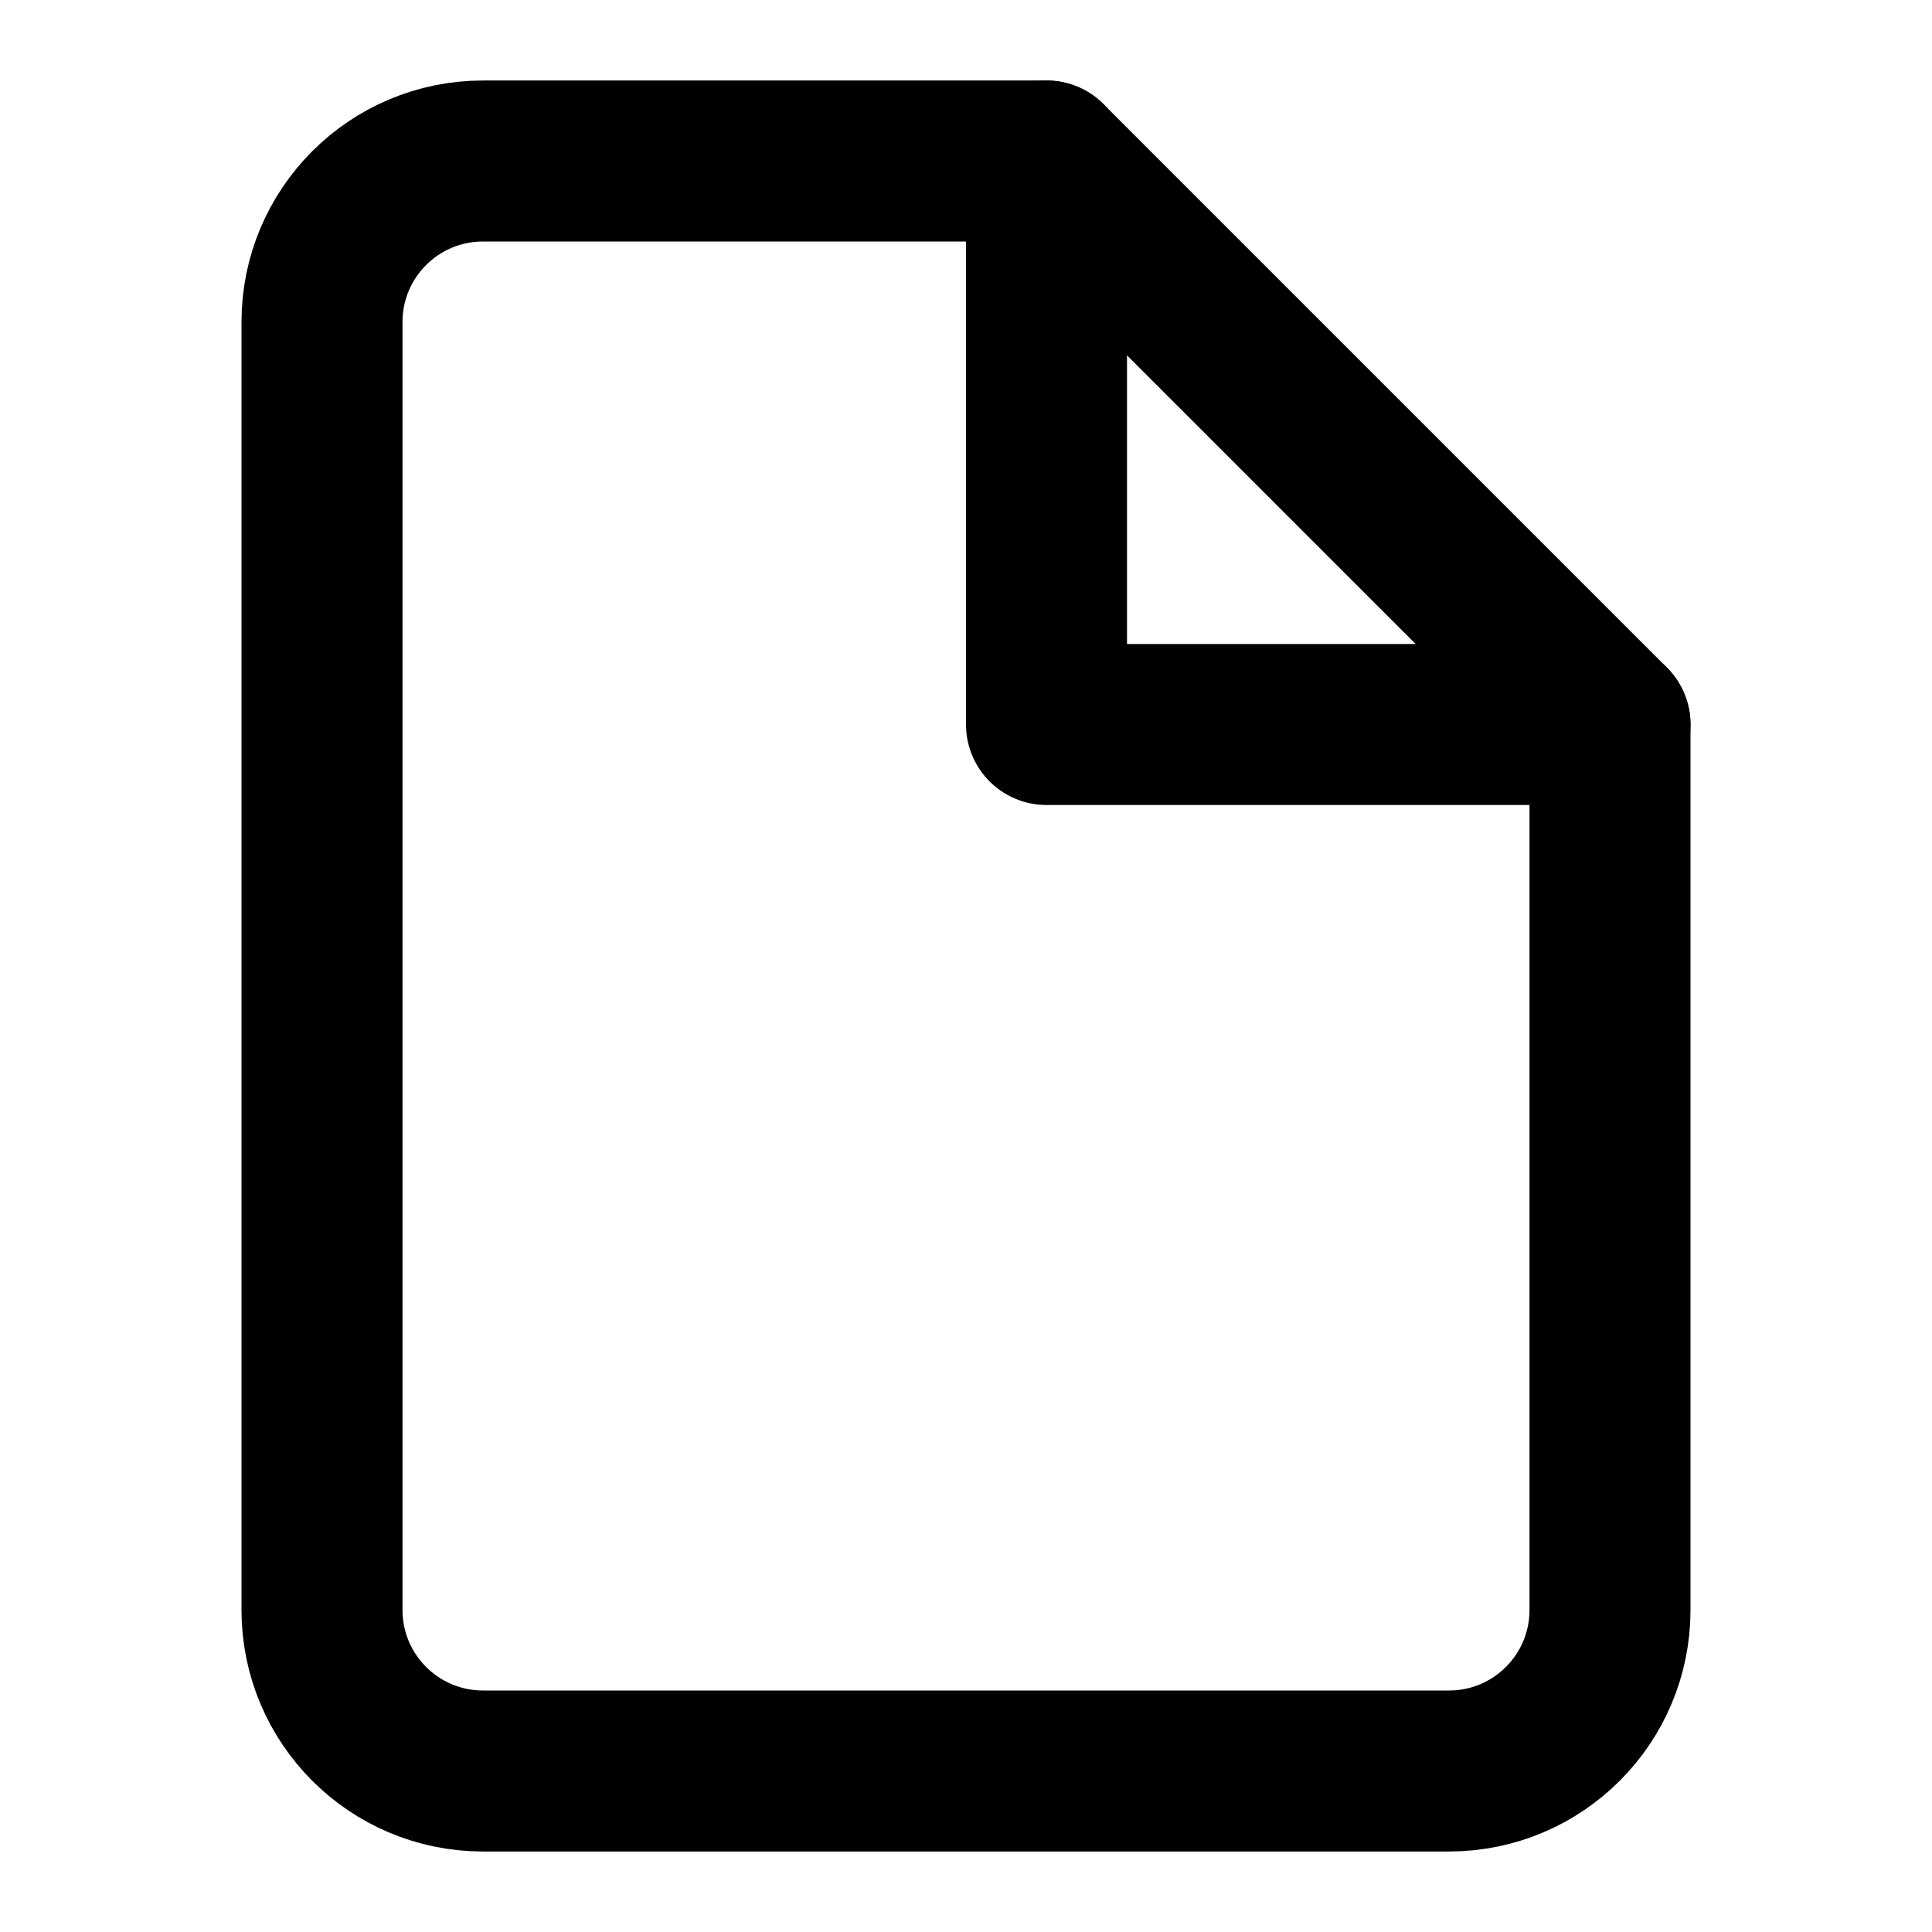
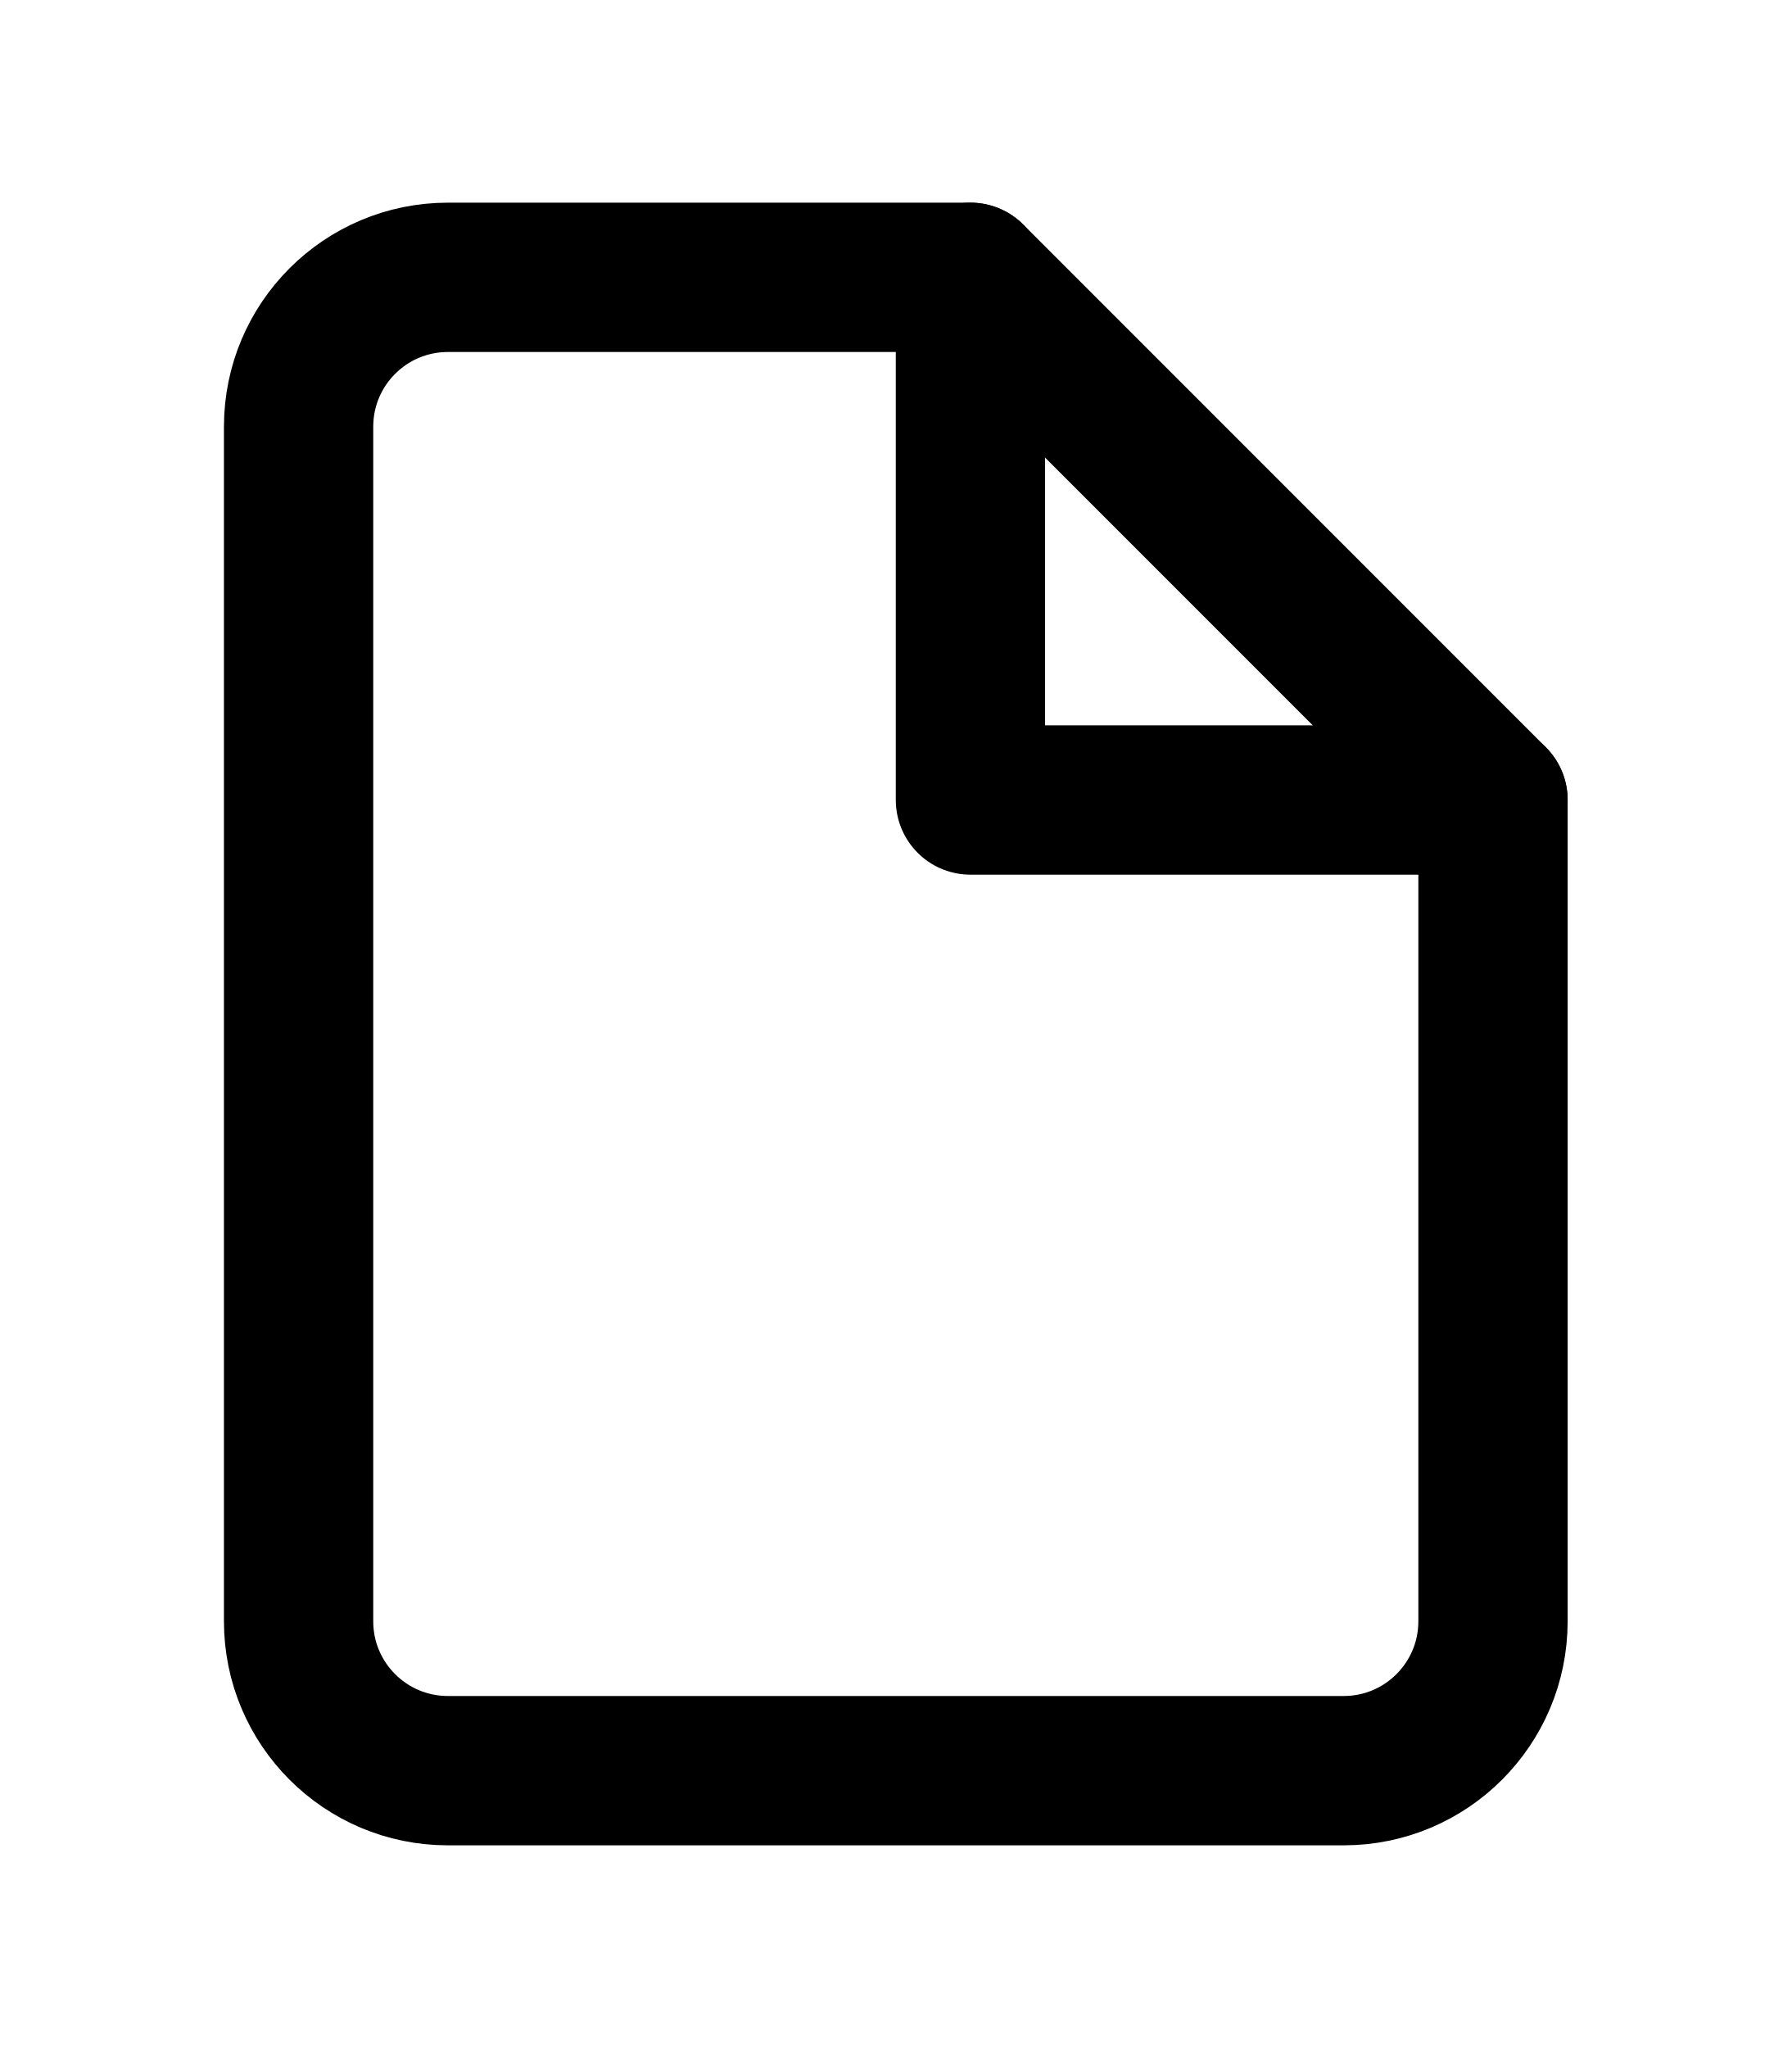
- <svg xmlns="http://www.w3.org/2000/svg" width="24" height="24" viewBox="0 0 24 24" fill="none" stroke="currentColor" stroke-width="2" stroke-linecap="round" stroke-linejoin="round" class="feather feather-file">
+ <svg xmlns="http://www.w3.org/2000/svg" width="21" height="24" viewBox="0 0 24 24" fill="none" stroke="currentColor" stroke-width="2" stroke-linecap="round" stroke-linejoin="round" class="feather feather-file">
  <path d="M13 2H6a2 2 0 0 0-2 2v16a2 2 0 0 0 2 2h12a2 2 0 0 0 2-2V9z" />
  <polyline points="13 2 13 9 20 9" />
</svg>
